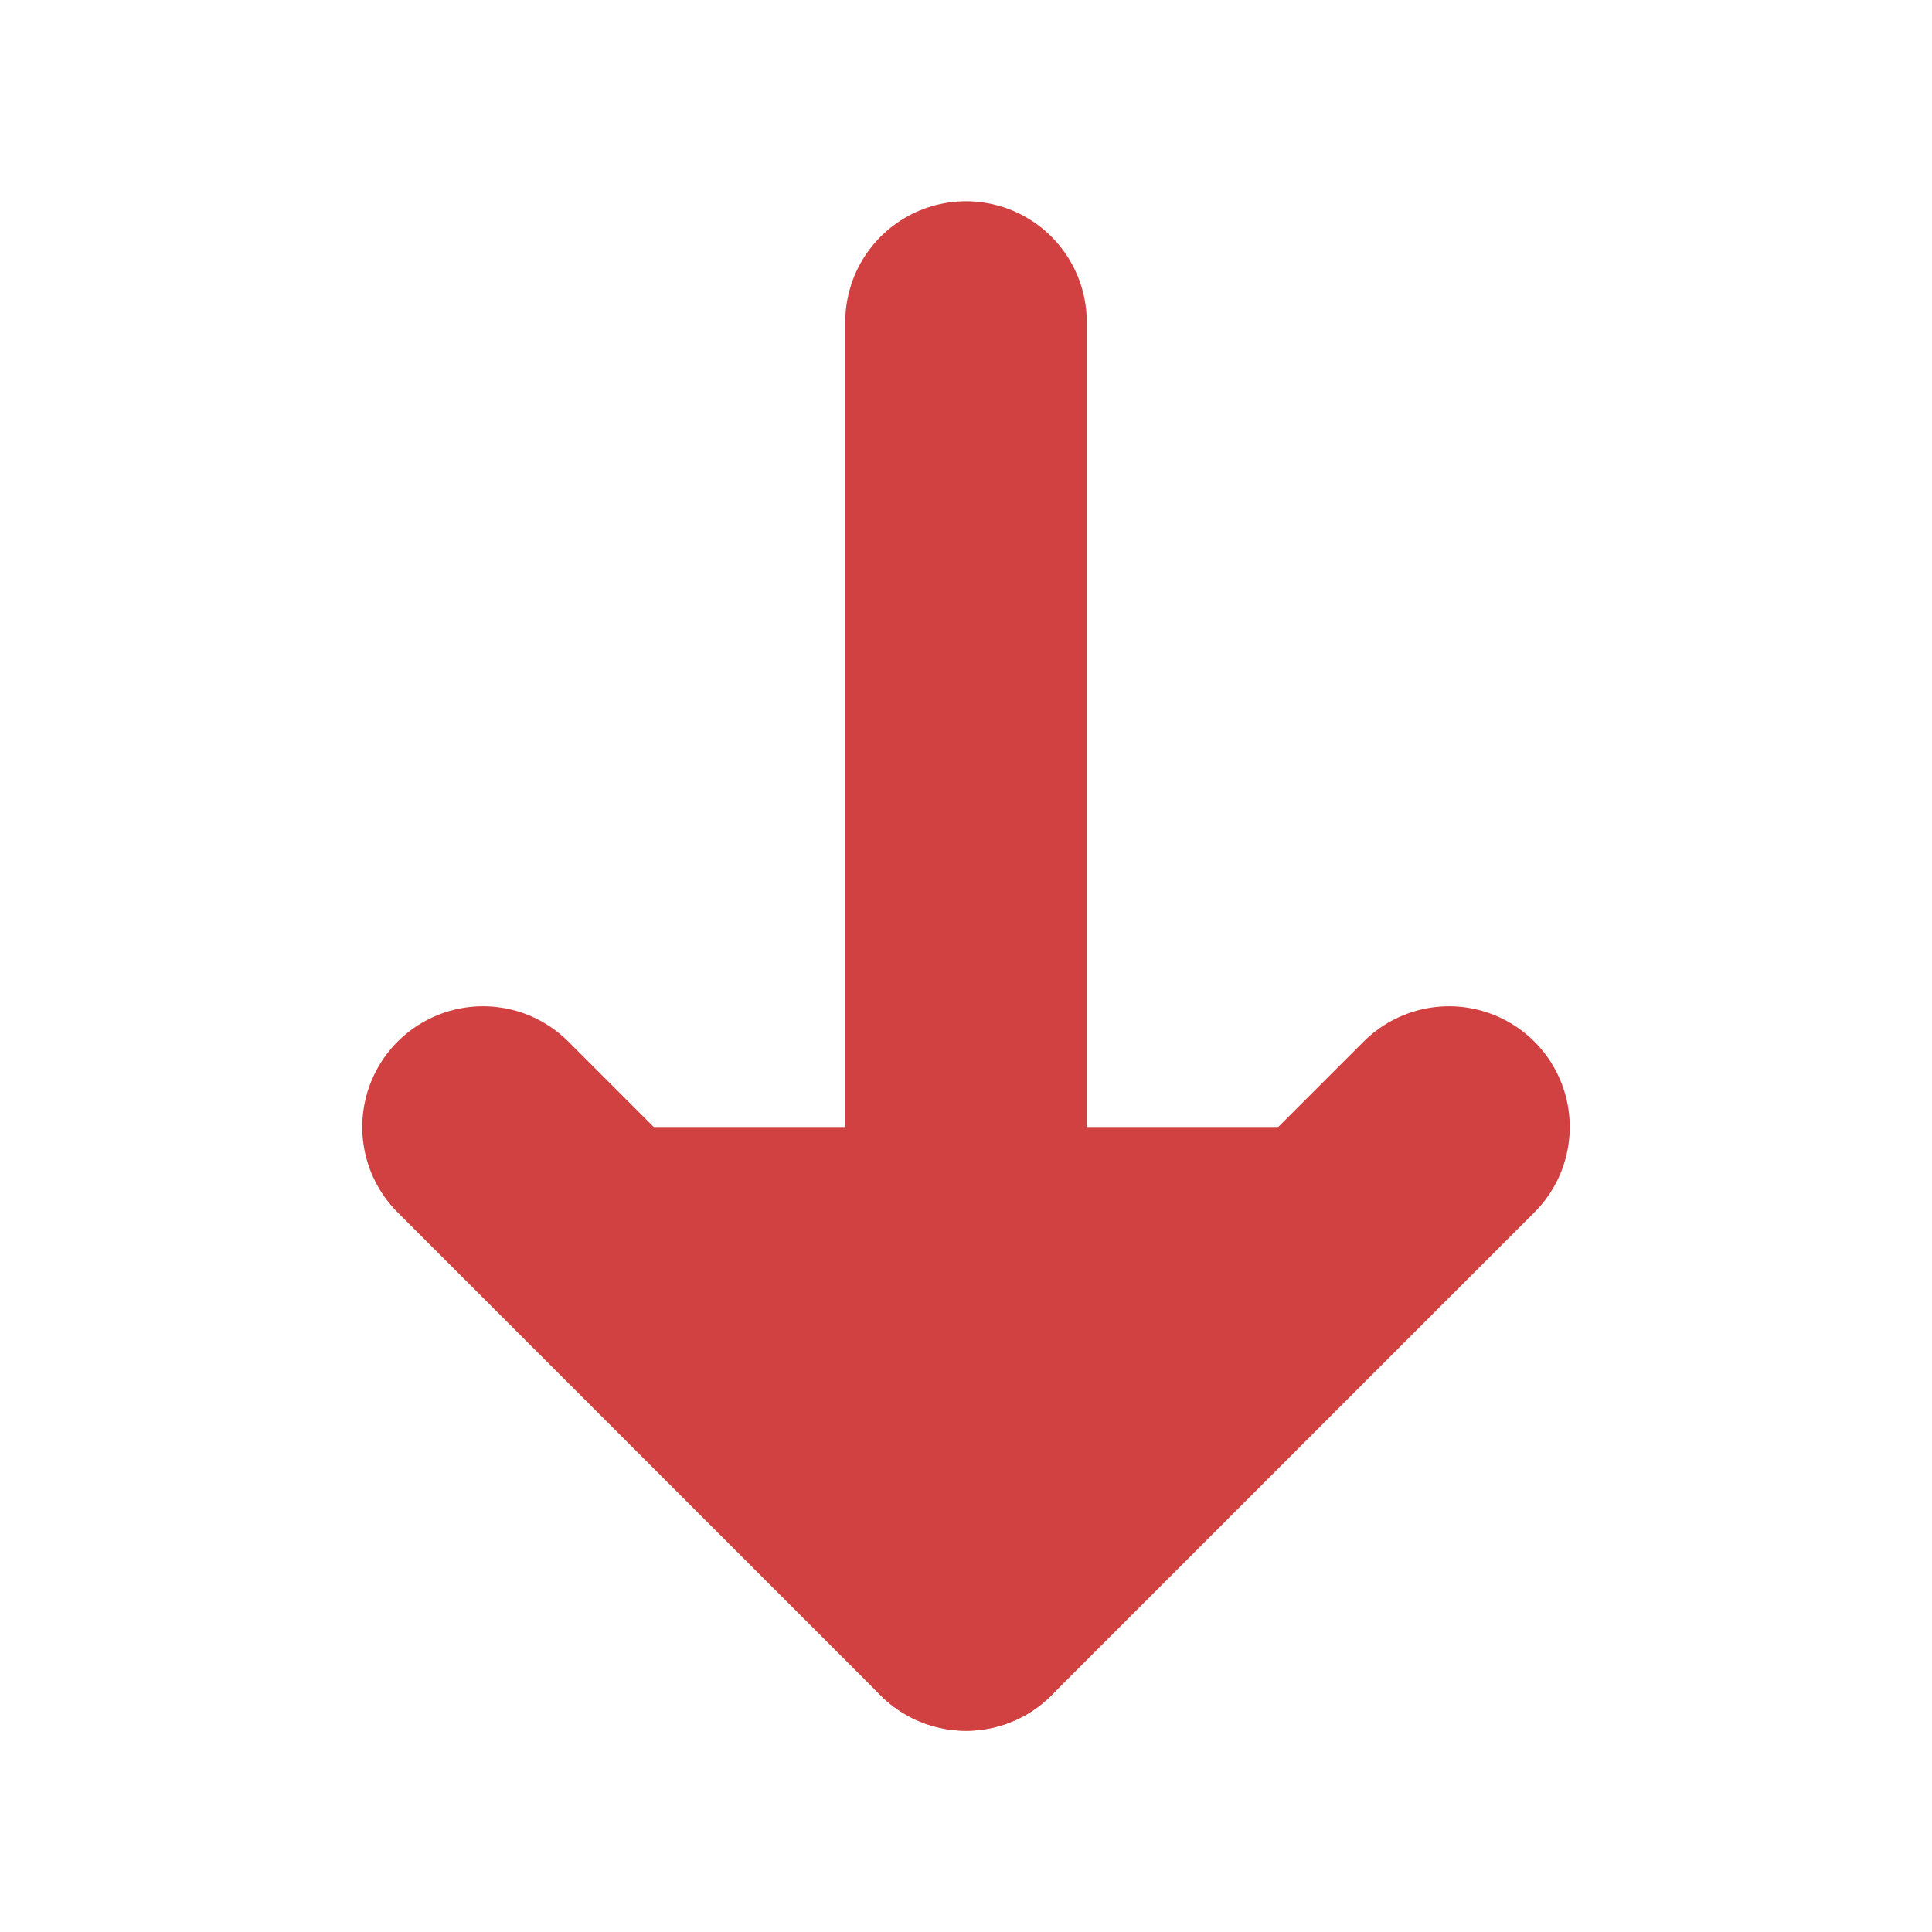
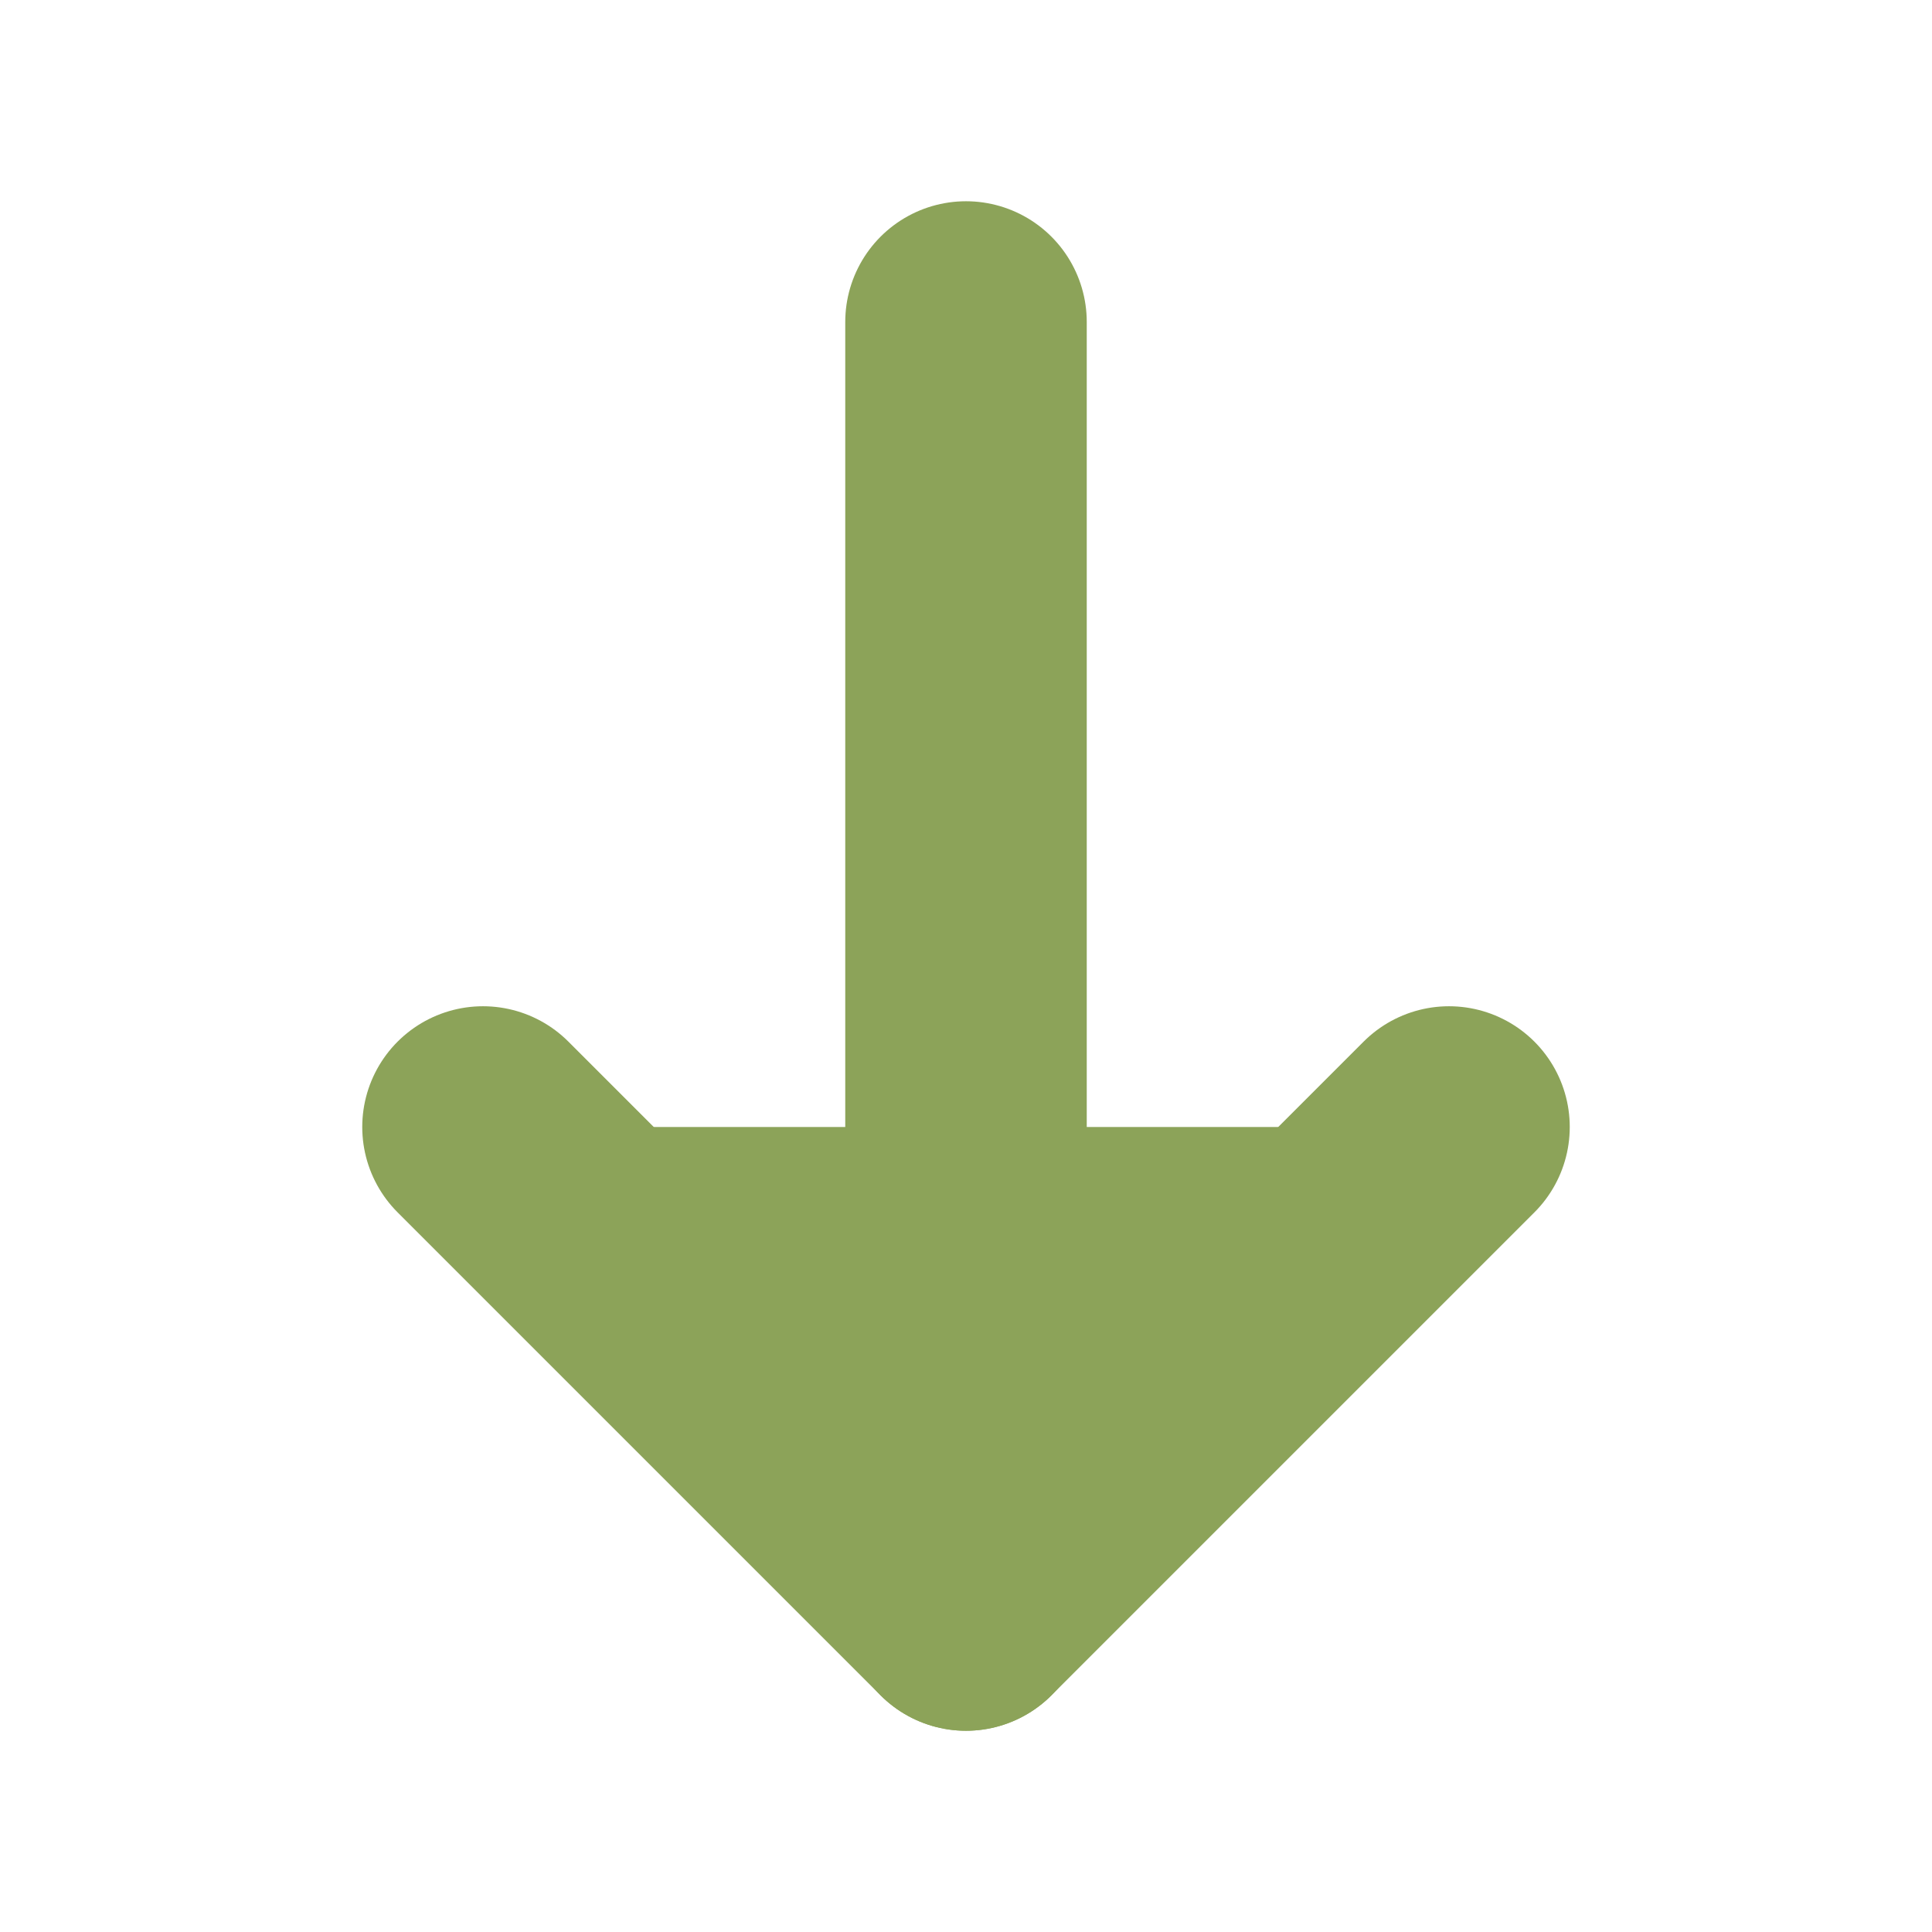
- <svg xmlns="http://www.w3.org/2000/svg" width="24" height="24" viewBox="0 0 24 24" fill="rgb(210, 65, 65)" stroke="rgb(210, 65, 65)" stroke-width="3" stroke-linecap="round" stroke-linejoin="round">
+ <svg xmlns="http://www.w3.org/2000/svg" width="24" height="24" viewBox="0 0 24 24" fill="#8ca359" stroke="#8ca359" stroke-width="3" stroke-linecap="round" stroke-linejoin="round">
  <line x1="12" y1="4" x2="12" y2="20" />
  <polyline points="18 14 12 20 6 14" />
</svg>
